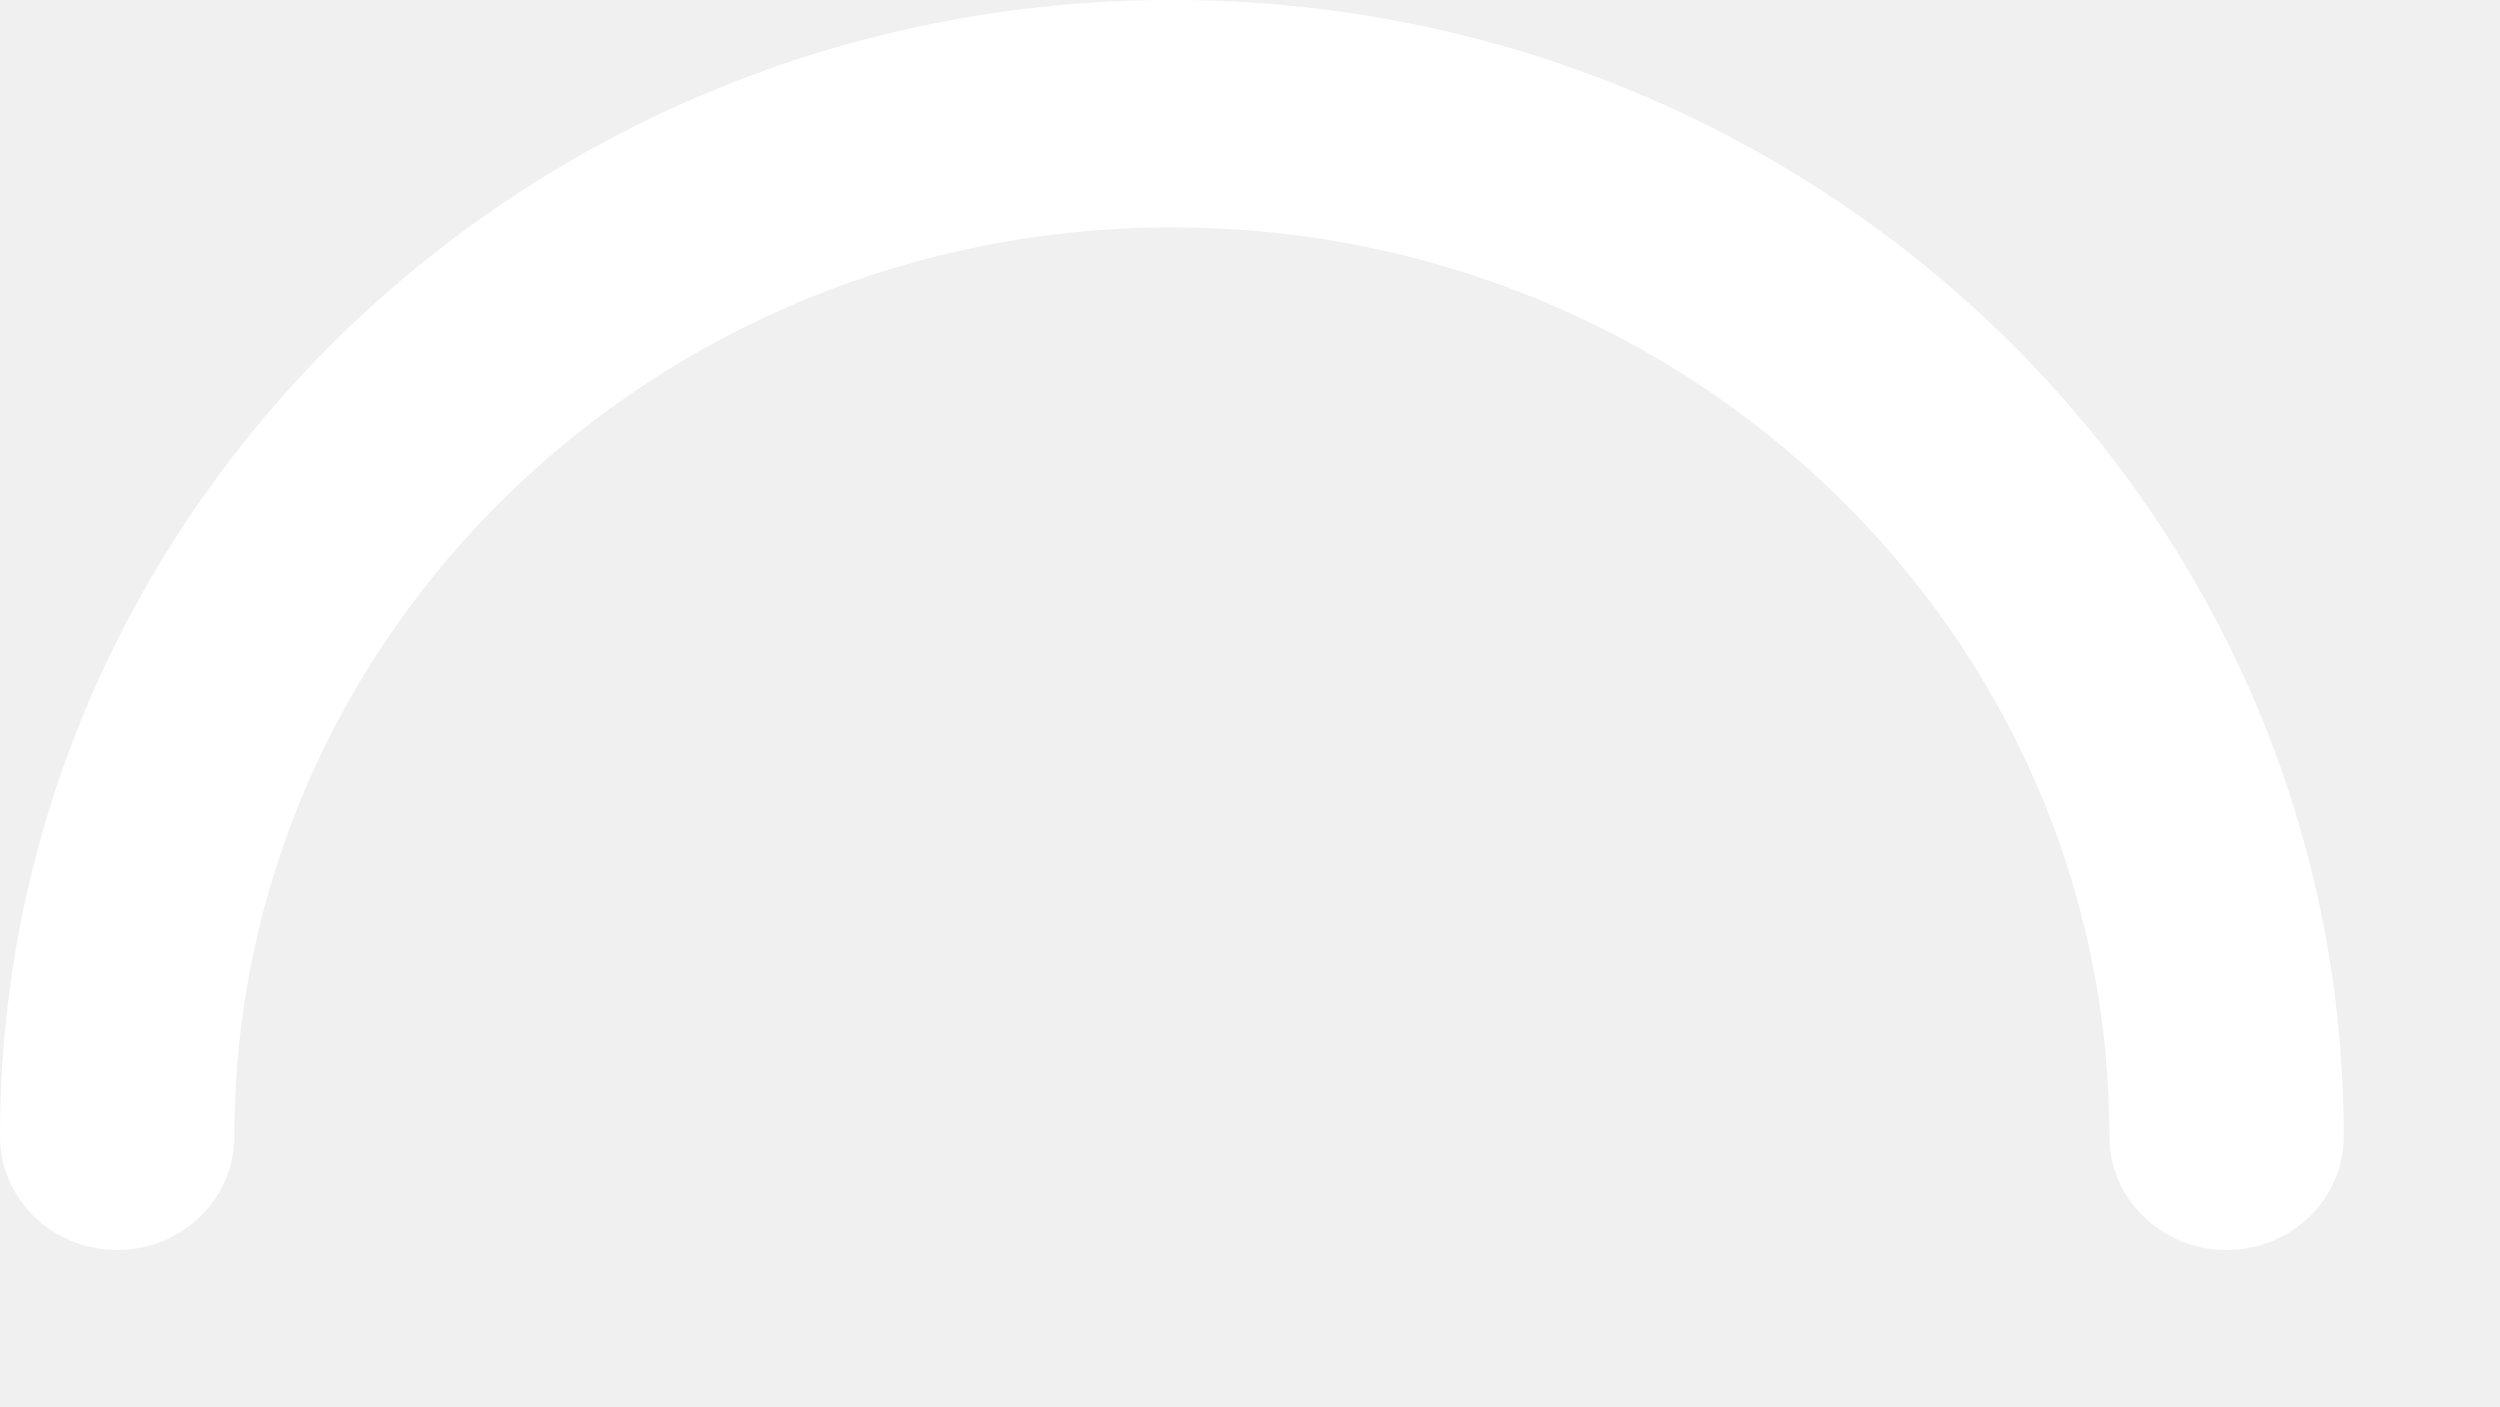
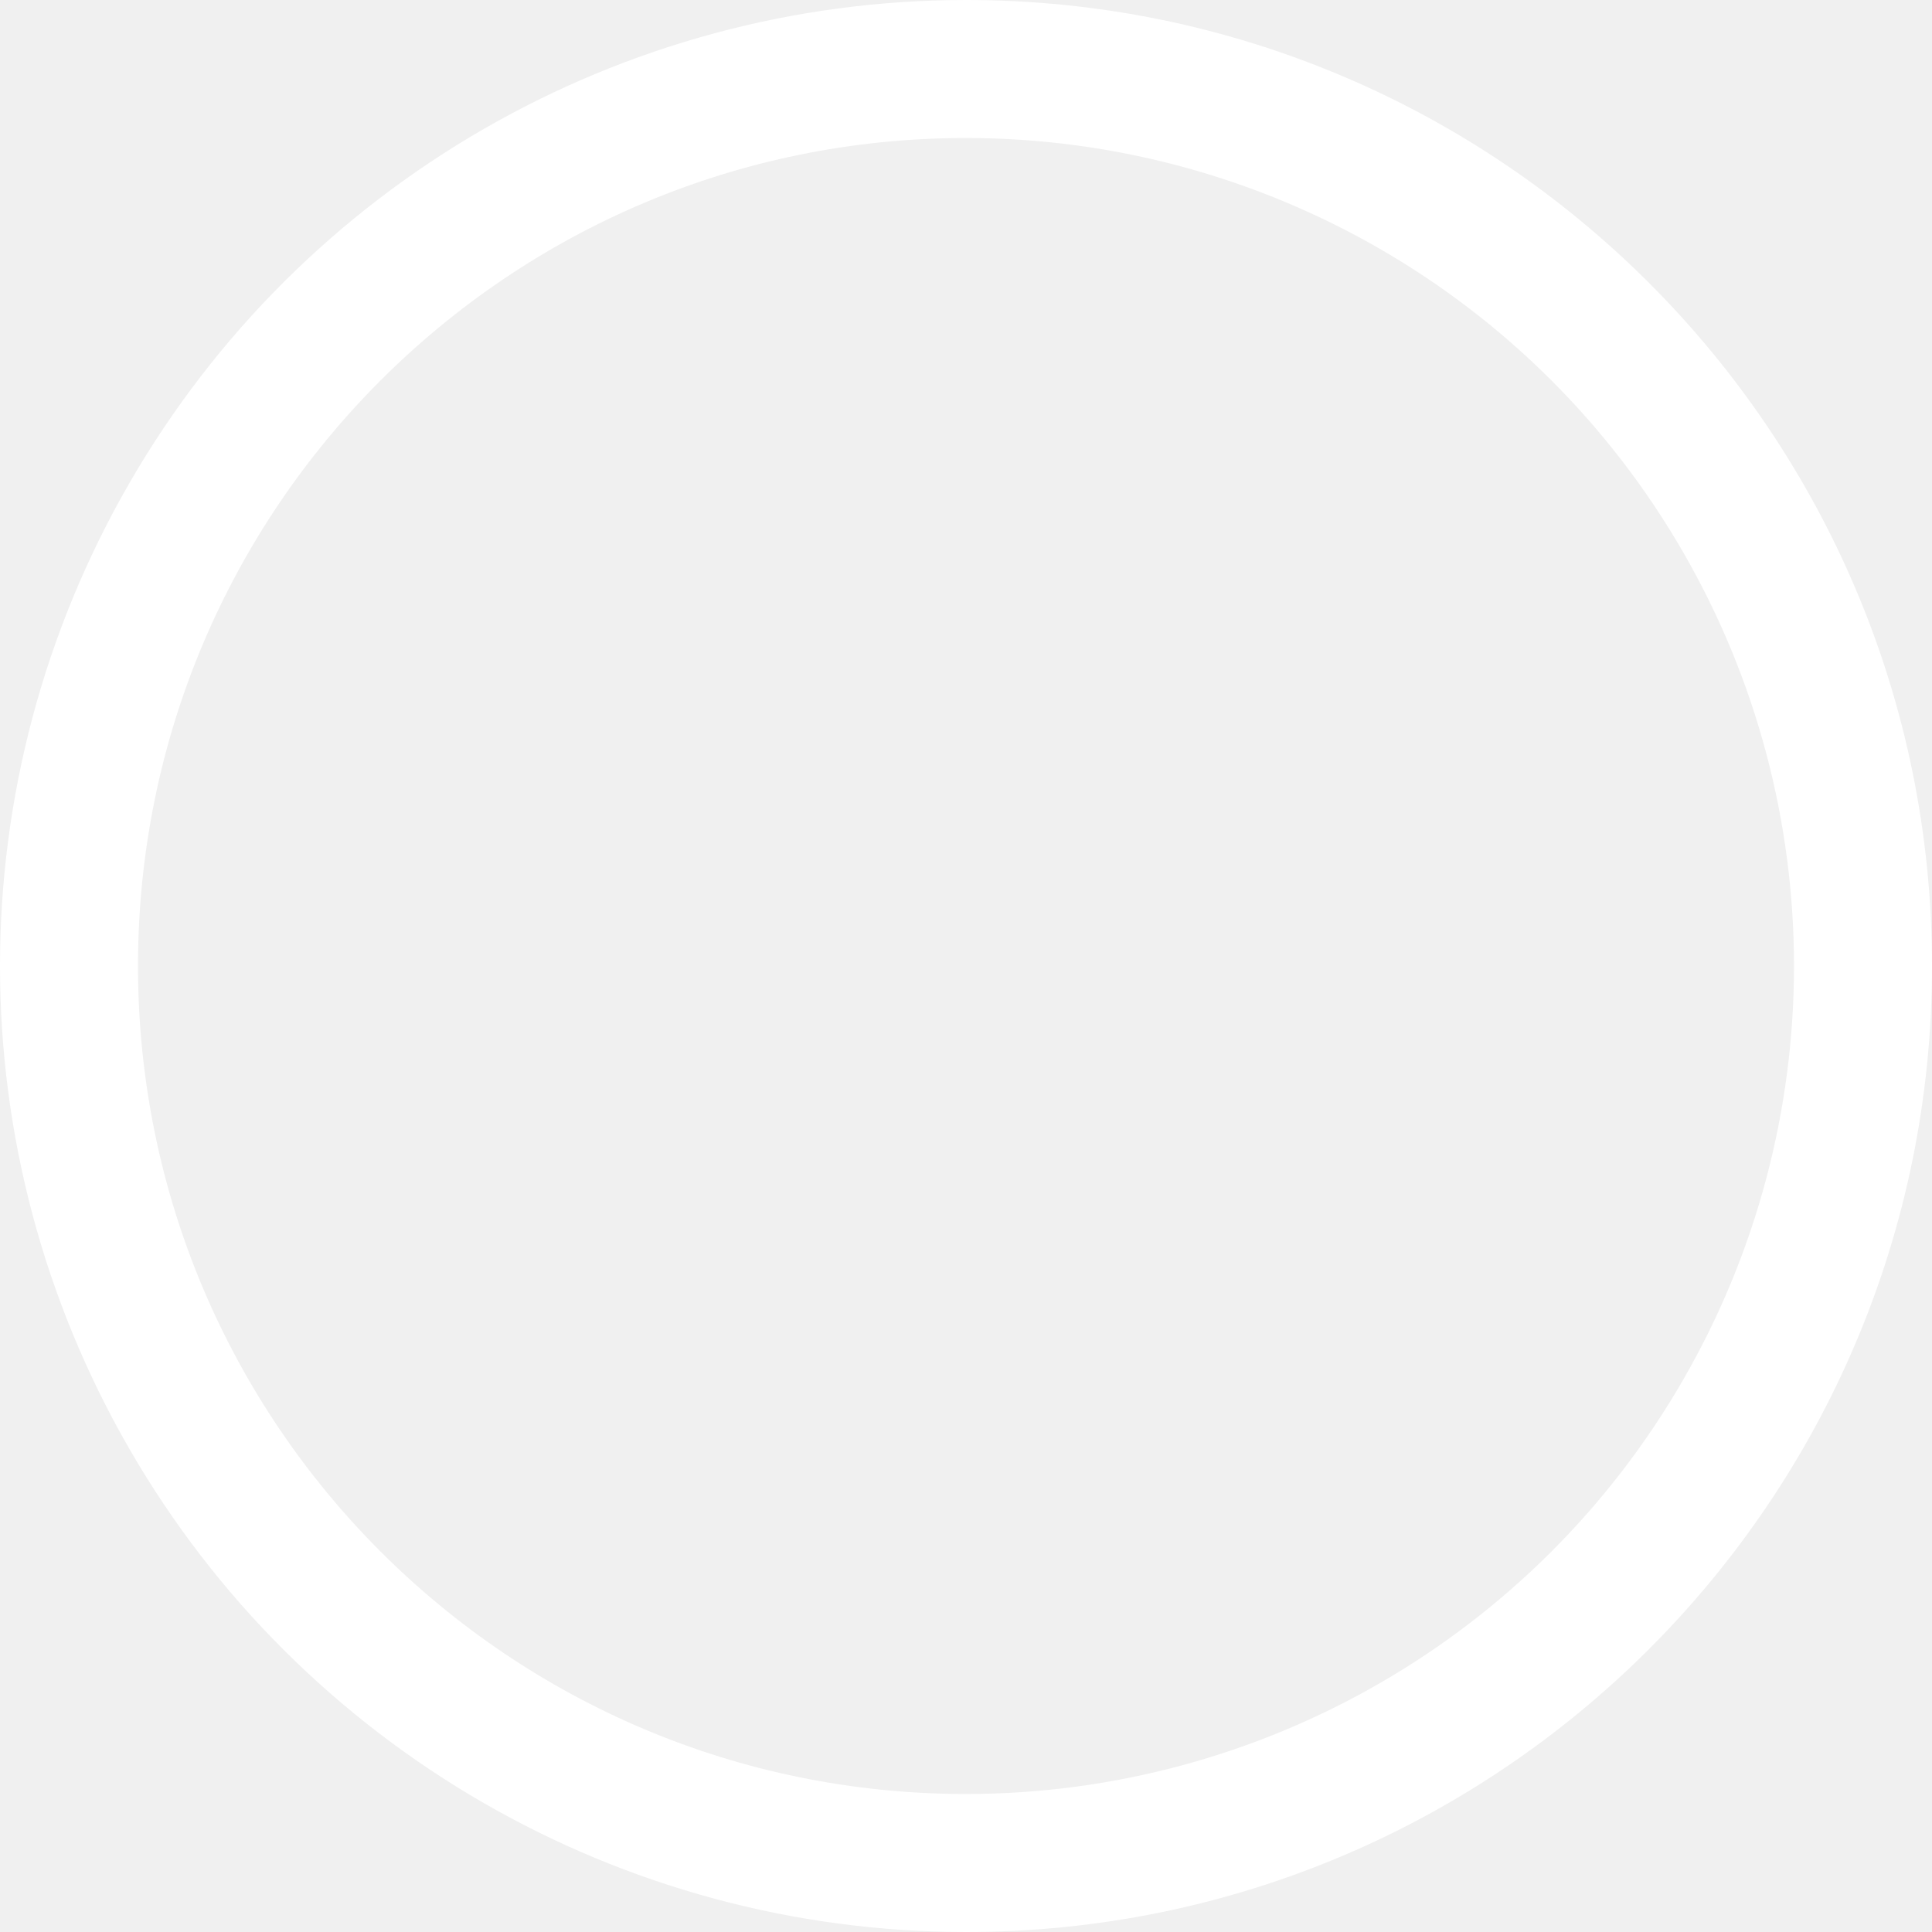
- <svg xmlns="http://www.w3.org/2000/svg" version="1.1" width="16px" height="9px">
-   <g transform="matrix(1 0 0 1 -29 -165 )">
-     <path d="M 0 7.273  C 0 3.256  3.358 0  7.5 0  C 11.642 0  15 3.256  15 7.273  C 15 7.674  14.664 8  14.25 8  C 13.836 8  13.5 7.674  13.5 7.273  C 13.5 4.059  10.814 1.455  7.5 1.455  C 4.186 1.455  1.5 4.059  1.5 7.273  C 1.5 7.674  1.164 8  0.75 8  C 0.336 8  0 7.674  0 7.273  Z " fill-rule="nonzero" fill="#ffffff" stroke="none" transform="matrix(1 0 0 1 29 165 )" />
+ <svg xmlns="http://www.w3.org/2000/svg" version="1.1" width="21px" height="21px">
+   <g transform="matrix(1 0 0 1 -26 -162 )">
+     <path d="M 21 10.5  C 21 16.299  16.299 21  10.5 21  C 6.749 21  3.282 18.999  1.407 15.75  C -0.469 12.501  -0.469 8.499  1.407 5.25  C 3.282 2.001  6.749 0  10.5 0  C 16.299 0  21 4.701  21 10.5  Z M 1.5 10.5  C 1.5 15.471  5.529 19.5  10.5 19.5  C 13.715 19.5  16.687 17.785  18.294 15  C 19.902 12.215  19.902 8.785  18.294 6  C 16.687 3.215  13.715 1.5  10.5 1.5  C 5.529 1.5  1.5 5.529  1.5 10.5  Z " fill-rule="nonzero" fill="#ffffff" stroke="none" transform="matrix(1 0 0 1 26 162 )" />
  </g>
</svg>
